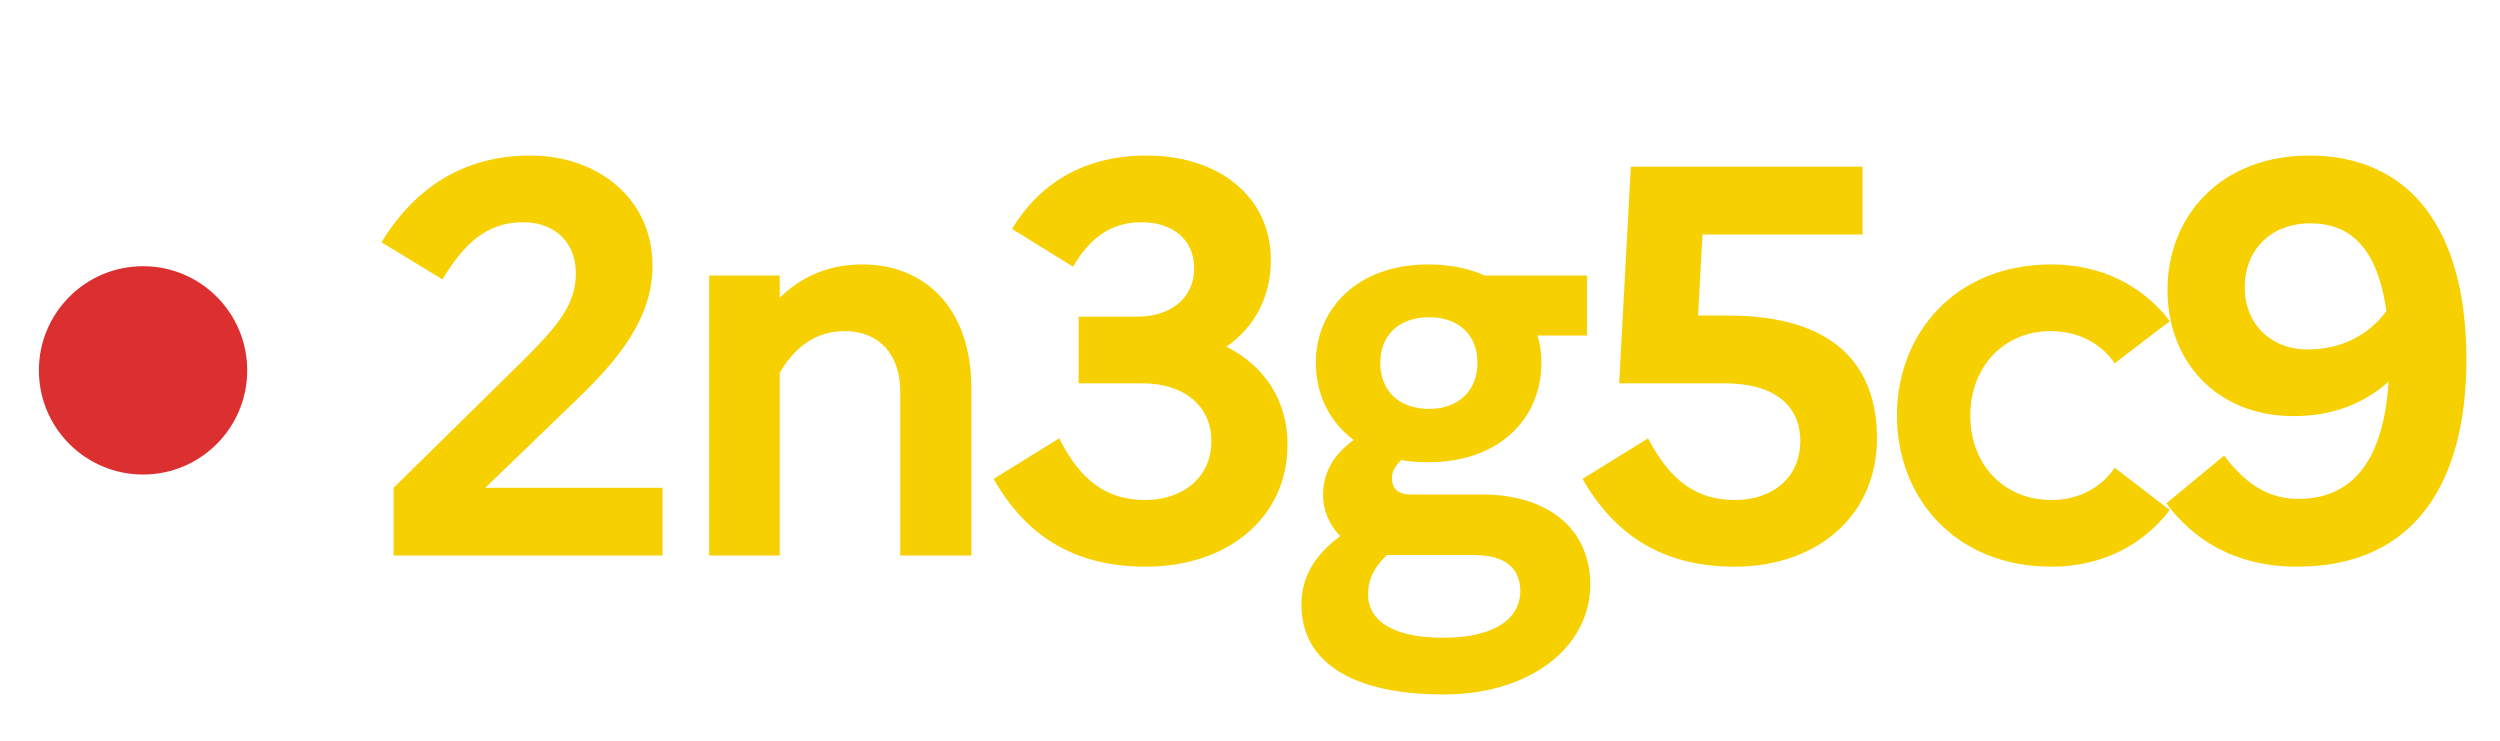
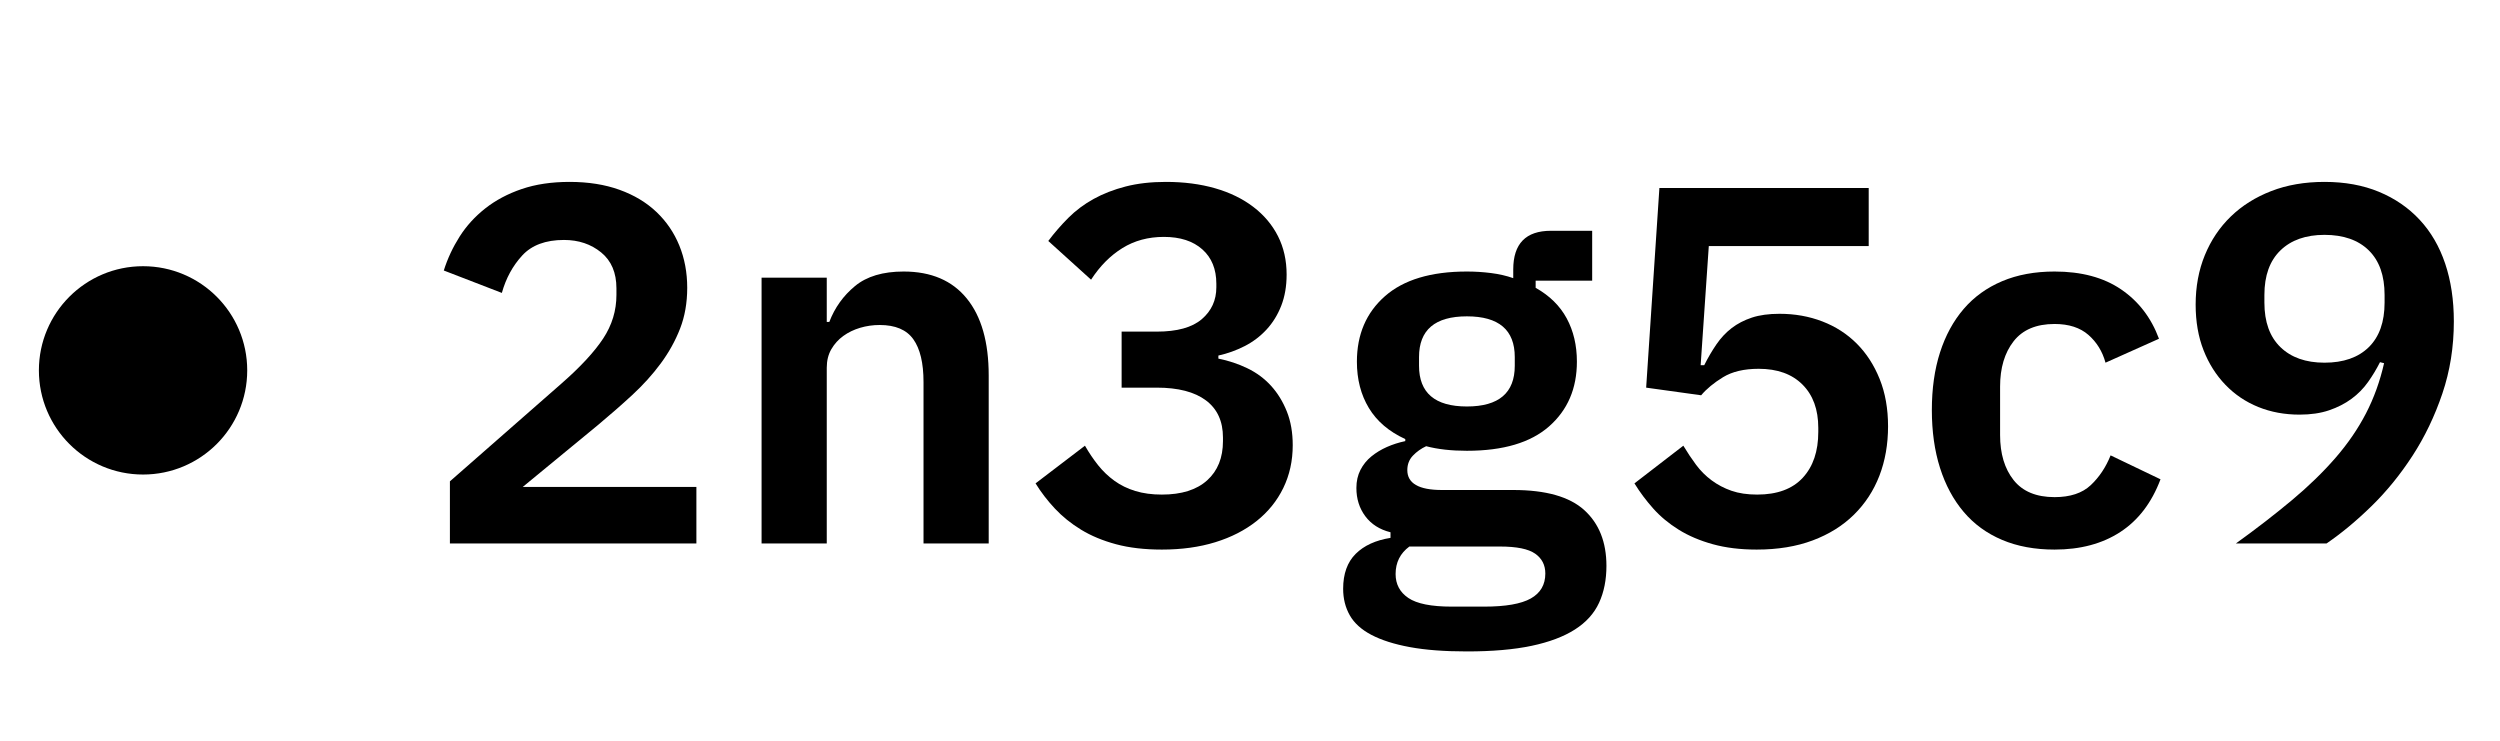
- <svg xmlns="http://www.w3.org/2000/svg" width="100%" height="100%" viewBox="0 0 108 32" version="1.1" xml:space="preserve" style="fill-rule:evenodd;clip-rule:evenodd;stroke-linejoin:round;stroke-miterlimit:2;">
-   <g transform="matrix(1,0,0,1,-8.32012,1)">
-     <g transform="matrix(4.04167,0,0,2.55556,-51.4299,-35.8333)">
-       <g transform="matrix(5.93814,0,0,9.3913,18.6463,23.0217)">
-         <path d="M0.058,-0L0.542,-0L0.542,-0.122L0.223,-0.122L0.392,-0.285C0.461,-0.352 0.524,-0.426 0.524,-0.522C0.524,-0.642 0.426,-0.72 0.304,-0.72C0.182,-0.72 0.095,-0.66 0.036,-0.564L0.146,-0.497C0.183,-0.559 0.224,-0.6 0.291,-0.6C0.346,-0.6 0.386,-0.566 0.386,-0.508C0.386,-0.451 0.352,-0.413 0.298,-0.358L0.058,-0.122L0.058,-0Z" style="fill:rgb(246,208,1);fill-rule:nonzero;" />
-       </g>
-       <g transform="matrix(5.93814,0,0,9.3913,21.9122,23.0217)">
-         <path d="M0.076,-0L0.203,-0L0.203,-0.329C0.222,-0.361 0.256,-0.404 0.32,-0.404C0.382,-0.404 0.42,-0.362 0.42,-0.295L0.42,-0L0.548,-0L0.548,-0.3C0.548,-0.449 0.461,-0.524 0.352,-0.524C0.285,-0.524 0.238,-0.498 0.203,-0.464L0.203,-0.504L0.076,-0.504L0.076,-0Z" style="fill:rgb(246,208,1);fill-rule:nonzero;" />
-       </g>
-       <g transform="matrix(5.93814,0,0,9.3913,25.2732,23.0217)">
-         <path d="M0.551,-0.2C0.551,-0.277 0.512,-0.34 0.441,-0.376C0.493,-0.412 0.521,-0.467 0.521,-0.532C0.521,-0.647 0.426,-0.72 0.298,-0.72C0.185,-0.72 0.106,-0.671 0.055,-0.588L0.165,-0.52C0.194,-0.57 0.232,-0.6 0.288,-0.6C0.343,-0.6 0.383,-0.57 0.383,-0.517C0.383,-0.463 0.34,-0.43 0.281,-0.43L0.175,-0.43L0.175,-0.31L0.29,-0.31C0.364,-0.31 0.414,-0.27 0.414,-0.206C0.414,-0.141 0.363,-0.1 0.295,-0.1C0.226,-0.1 0.179,-0.134 0.14,-0.211L0.022,-0.138C0.079,-0.038 0.164,0.02 0.296,0.02C0.442,0.02 0.551,-0.067 0.551,-0.2Z" style="fill:rgb(246,208,1);fill-rule:nonzero;" />
-       </g>
-       <g transform="matrix(5.93814,0,0,9.3913,28.5392,23.0217)">
-         <path d="M0.026,0.088C0.026,0.194 0.121,0.25 0.282,0.25C0.439,0.25 0.546,0.164 0.546,0.052C0.546,-0.042 0.477,-0.11 0.35,-0.11L0.223,-0.11C0.2,-0.11 0.189,-0.12 0.189,-0.14C0.189,-0.151 0.195,-0.162 0.206,-0.172C0.221,-0.169 0.237,-0.168 0.254,-0.168C0.384,-0.168 0.458,-0.248 0.458,-0.347C0.458,-0.364 0.456,-0.38 0.451,-0.396L0.54,-0.396L0.54,-0.504L0.356,-0.504C0.327,-0.517 0.293,-0.524 0.254,-0.524C0.128,-0.524 0.052,-0.445 0.052,-0.347C0.052,-0.291 0.076,-0.241 0.12,-0.208C0.082,-0.18 0.065,-0.148 0.065,-0.108C0.065,-0.082 0.076,-0.055 0.096,-0.035C0.051,-0.002 0.026,0.038 0.026,0.088ZM0.256,-0.264C0.201,-0.264 0.168,-0.297 0.168,-0.347C0.168,-0.396 0.201,-0.429 0.256,-0.429C0.309,-0.429 0.343,-0.397 0.343,-0.347C0.343,-0.297 0.309,-0.264 0.256,-0.264ZM0.146,0.07C0.146,0.039 0.161,0.017 0.18,-0.001L0.336,-0.001C0.397,-0.001 0.42,0.026 0.42,0.064C0.42,0.114 0.373,0.148 0.281,0.148C0.192,0.148 0.146,0.118 0.146,0.07Z" style="fill:rgb(246,208,1);fill-rule:nonzero;" />
-       </g>
-       <g transform="matrix(5.93814,0,0,9.3913,31.5558,23.0217)">
-         <path d="M0.09,-0.31L0.28,-0.31C0.367,-0.31 0.416,-0.272 0.416,-0.206C0.416,-0.141 0.367,-0.1 0.298,-0.1C0.23,-0.1 0.182,-0.134 0.142,-0.211L0.024,-0.138C0.082,-0.037 0.168,0.02 0.298,0.02C0.442,0.02 0.554,-0.068 0.554,-0.211C0.554,-0.347 0.472,-0.432 0.286,-0.432L0.232,-0.432L0.24,-0.578L0.528,-0.578L0.528,-0.7L0.111,-0.7L0.09,-0.31Z" style="fill:rgb(246,208,1);fill-rule:nonzero;" />
-       </g>
-       <g transform="matrix(5.93814,0,0,9.3913,34.8218,23.0217)">
-         <path d="M0.318,-0.1C0.233,-0.1 0.172,-0.163 0.172,-0.252C0.172,-0.34 0.233,-0.404 0.316,-0.404C0.368,-0.404 0.408,-0.381 0.432,-0.346L0.531,-0.422C0.484,-0.484 0.41,-0.524 0.318,-0.524C0.144,-0.524 0.04,-0.399 0.04,-0.252C0.04,-0.105 0.144,0.02 0.318,0.02C0.41,0.02 0.484,-0.02 0.531,-0.082L0.432,-0.158C0.408,-0.123 0.368,-0.1 0.318,-0.1Z" style="fill:rgb(246,208,1);fill-rule:nonzero;" />
-       </g>
-       <g transform="matrix(5.93814,0,0,9.3913,37.7908,23.0217)">
-         <path d="M0.26,0.02C0.475,0.02 0.565,-0.135 0.565,-0.353C0.565,-0.587 0.464,-0.72 0.282,-0.72C0.122,-0.72 0.027,-0.61 0.027,-0.478C0.027,-0.35 0.115,-0.251 0.254,-0.251C0.323,-0.251 0.38,-0.273 0.425,-0.313C0.416,-0.175 0.363,-0.102 0.262,-0.102C0.206,-0.102 0.165,-0.132 0.129,-0.18L0.025,-0.094C0.07,-0.033 0.144,0.02 0.26,0.02ZM0.166,-0.483C0.166,-0.549 0.212,-0.598 0.284,-0.598C0.356,-0.598 0.405,-0.554 0.421,-0.44C0.387,-0.394 0.336,-0.371 0.279,-0.371C0.212,-0.371 0.166,-0.418 0.166,-0.483Z" style="fill:rgb(246,208,1);fill-rule:nonzero;" />
-       </g>
+ <svg xmlns="http://www.w3.org/2000/svg" fill="currentColor" width="100%" height="100%" viewBox="0 0 108 32" version="1.1" xml:space="preserve" style="fill-rule:evenodd;clip-rule:evenodd;stroke-linejoin:round;stroke-miterlimit:2;">
+   <g>
+     <g>
+       <path d="M30.084,23.478l-10.648,0l0,-2.684l4.818,-4.224c0.821,-0.719 1.423,-1.368 1.804,-1.947c0.381,-0.579 0.572,-1.206 0.572,-1.881l0,-0.286c0,-0.675 -0.22,-1.192 -0.66,-1.551c-0.44,-0.359 -0.975,-0.539 -1.606,-0.539c-0.792,0 -1.393,0.224 -1.804,0.671c-0.411,0.447 -0.704,0.986 -0.88,1.617l-2.508,-0.968c0.161,-0.513 0.389,-1.001 0.682,-1.463c0.293,-0.462 0.664,-0.869 1.111,-1.221c0.447,-0.352 0.972,-0.631 1.573,-0.836c0.601,-0.205 1.291,-0.308 2.068,-0.308c0.807,0 1.525,0.114 2.156,0.341c0.631,0.227 1.162,0.546 1.595,0.957c0.433,0.411 0.763,0.895 0.99,1.452c0.227,0.557 0.341,1.166 0.341,1.826c0,0.645 -0.103,1.232 -0.308,1.76c-0.205,0.528 -0.484,1.03 -0.836,1.507c-0.352,0.477 -0.763,0.931 -1.232,1.364c-0.469,0.433 -0.968,0.869 -1.496,1.309l-3.234,2.662l7.502,0l0,2.442Z" style="fill-rule:nonzero;" />
+       <path d="M32.9,23.478l0,-11.484l2.816,0l0,1.914l0.11,0c0.235,-0.616 0.605,-1.133 1.111,-1.551c0.506,-0.418 1.206,-0.627 2.101,-0.627c1.188,0 2.097,0.389 2.728,1.166c0.631,0.777 0.946,1.885 0.946,3.322l0,7.26l-2.816,0l0,-6.974c0,-0.821 -0.147,-1.437 -0.44,-1.848c-0.293,-0.411 -0.777,-0.616 -1.452,-0.616c-0.293,0 -0.576,0.04 -0.847,0.121c-0.271,0.081 -0.513,0.198 -0.726,0.352c-0.213,0.154 -0.385,0.345 -0.517,0.572c-0.132,0.227 -0.198,0.495 -0.198,0.803l0,7.59l-2.816,0Z" style="fill-rule:nonzero;" />
+       <path d="M49.972,14.326c0.88,-0 1.529,-0.18 1.947,-0.539c0.418,-0.359 0.627,-0.818 0.627,-1.375l0,-0.154c0,-0.631 -0.202,-1.126 -0.605,-1.485c-0.403,-0.359 -0.957,-0.539 -1.661,-0.539c-0.675,0 -1.272,0.161 -1.793,0.484c-0.521,0.323 -0.972,0.777 -1.353,1.364l-1.848,-1.672c0.264,-0.352 0.554,-0.686 0.869,-1.001c0.315,-0.315 0.678,-0.587 1.089,-0.814c0.411,-0.227 0.873,-0.407 1.386,-0.539c0.513,-0.132 1.093,-0.198 1.738,-0.198c0.777,0 1.485,0.092 2.123,0.275c0.638,0.183 1.188,0.451 1.65,0.803c0.462,0.352 0.818,0.774 1.067,1.265c0.249,0.491 0.374,1.045 0.374,1.661c0,0.499 -0.077,0.946 -0.231,1.342c-0.154,0.396 -0.367,0.741 -0.638,1.034c-0.271,0.293 -0.587,0.532 -0.946,0.715c-0.359,0.183 -0.737,0.319 -1.133,0.407l0,0.132c0.44,0.088 0.858,0.227 1.254,0.418c0.396,0.191 0.737,0.444 1.023,0.759c0.286,0.315 0.513,0.686 0.682,1.111c0.169,0.425 0.253,0.909 0.253,1.452c-0,0.675 -0.136,1.291 -0.407,1.848c-0.271,0.557 -0.656,1.034 -1.155,1.43c-0.499,0.396 -1.093,0.7 -1.782,0.913c-0.689,0.213 -1.459,0.319 -2.31,0.319c-0.748,-0 -1.408,-0.077 -1.98,-0.231c-0.572,-0.154 -1.074,-0.363 -1.507,-0.627c-0.433,-0.264 -0.81,-0.568 -1.133,-0.913c-0.323,-0.345 -0.601,-0.708 -0.836,-1.089l2.134,-1.628c0.176,0.308 0.367,0.59 0.572,0.847c0.205,0.257 0.44,0.48 0.704,0.671c0.264,0.191 0.565,0.337 0.902,0.44c0.337,0.103 0.719,0.154 1.144,0.154c0.851,-0 1.503,-0.205 1.958,-0.616c0.455,-0.411 0.682,-0.975 0.682,-1.694l-0,-0.154c-0,-0.704 -0.246,-1.239 -0.737,-1.606c-0.491,-0.367 -1.199,-0.55 -2.123,-0.55l-1.518,-0l-0,-2.42l1.518,-0Z" style="fill-rule:nonzero;" />
+       <path d="M69.398,24.446c0,0.601 -0.106,1.133 -0.319,1.595c-0.213,0.462 -0.561,0.847 -1.045,1.155c-0.484,0.308 -1.107,0.543 -1.87,0.704c-0.763,0.161 -1.694,0.242 -2.794,0.242c-0.968,0 -1.789,-0.062 -2.464,-0.187c-0.675,-0.125 -1.228,-0.301 -1.661,-0.528c-0.433,-0.227 -0.744,-0.51 -0.935,-0.847c-0.191,-0.337 -0.286,-0.719 -0.286,-1.144c0,-0.645 0.18,-1.148 0.539,-1.507c0.359,-0.359 0.862,-0.59 1.507,-0.693l0,-0.242c-0.469,-0.117 -0.832,-0.348 -1.089,-0.693c-0.257,-0.345 -0.385,-0.752 -0.385,-1.221c0,-0.293 0.059,-0.554 0.176,-0.781c0.117,-0.227 0.275,-0.422 0.473,-0.583c0.198,-0.161 0.422,-0.297 0.671,-0.407c0.249,-0.11 0.513,-0.194 0.792,-0.253l0,-0.088c-0.704,-0.323 -1.228,-0.77 -1.573,-1.342c-0.345,-0.572 -0.517,-1.239 -0.517,-2.002c0,-1.173 0.403,-2.116 1.21,-2.827c0.807,-0.711 1.987,-1.067 3.542,-1.067c0.352,0 0.7,0.022 1.045,0.066c0.345,0.044 0.664,0.117 0.957,0.22l0,-0.374c0,-1.115 0.543,-1.672 1.628,-1.672l1.782,0l0,2.156l-2.442,0l0,0.308c0.601,0.337 1.049,0.777 1.342,1.32c0.293,0.543 0.44,1.166 0.44,1.87c0,1.159 -0.4,2.09 -1.199,2.794c-0.799,0.704 -1.984,1.056 -3.553,1.056c-0.675,0 -1.261,-0.066 -1.76,-0.198c-0.22,0.103 -0.411,0.238 -0.572,0.407c-0.161,0.169 -0.242,0.378 -0.242,0.627c0,0.572 0.499,0.858 1.496,0.858l3.08,0c1.408,0 2.431,0.29 3.069,0.869c0.638,0.579 0.957,1.382 0.957,2.409Zm-2.64,0.33c0,-0.367 -0.147,-0.653 -0.44,-0.858c-0.293,-0.205 -0.799,-0.308 -1.518,-0.308l-3.916,0c-0.396,0.293 -0.594,0.689 -0.594,1.188c0,0.44 0.183,0.785 0.55,1.034c0.367,0.249 0.99,0.374 1.87,0.374l1.408,0c0.924,0 1.595,-0.117 2.013,-0.352c0.418,-0.235 0.627,-0.594 0.627,-1.078Zm-3.388,-7.216c1.379,0 2.068,-0.587 2.068,-1.76l0,-0.374c0,-1.173 -0.689,-1.76 -2.068,-1.76c-1.379,0 -2.068,0.587 -2.068,1.76l0,0.374c0,1.173 0.689,1.76 2.068,1.76Z" style="fill-rule:nonzero;" />
+       <path d="M80.728,10.63l-6.908,0l-0.352,5.148l0.154,0c0.161,-0.323 0.337,-0.623 0.528,-0.902c0.191,-0.279 0.411,-0.513 0.66,-0.704c0.249,-0.191 0.539,-0.341 0.869,-0.451c0.33,-0.11 0.73,-0.165 1.199,-0.165c0.66,0 1.276,0.11 1.848,0.33c0.572,0.22 1.067,0.539 1.485,0.957c0.418,0.418 0.748,0.928 0.99,1.529c0.242,0.601 0.363,1.283 0.363,2.046c0,0.777 -0.125,1.489 -0.374,2.134c-0.249,0.645 -0.616,1.206 -1.1,1.683c-0.484,0.477 -1.078,0.847 -1.782,1.111c-0.704,0.264 -1.511,0.396 -2.42,0.396c-0.704,-0 -1.335,-0.077 -1.892,-0.231c-0.557,-0.154 -1.049,-0.363 -1.474,-0.627c-0.425,-0.264 -0.792,-0.568 -1.1,-0.913c-0.308,-0.345 -0.579,-0.708 -0.814,-1.089l2.112,-1.628c0.176,0.293 0.359,0.568 0.55,0.825c0.191,0.257 0.414,0.48 0.671,0.671c0.257,0.191 0.543,0.341 0.858,0.451c0.315,0.11 0.686,0.165 1.111,0.165c0.865,-0 1.522,-0.242 1.969,-0.726c0.447,-0.484 0.671,-1.144 0.671,-1.98l-0,-0.176c-0,-0.792 -0.227,-1.415 -0.682,-1.87c-0.455,-0.455 -1.085,-0.682 -1.892,-0.682c-0.631,-0 -1.144,0.121 -1.54,0.363c-0.396,0.242 -0.711,0.502 -0.946,0.781l-2.376,-0.33l0.572,-8.624l9.042,-0l-0,2.508Z" style="fill-rule:nonzero;" />
+       <path d="M88.758,23.742c-0.851,0 -1.606,-0.139 -2.266,-0.418c-0.66,-0.279 -1.214,-0.682 -1.661,-1.21c-0.447,-0.528 -0.788,-1.162 -1.023,-1.903c-0.235,-0.741 -0.352,-1.573 -0.352,-2.497c0,-0.924 0.117,-1.753 0.352,-2.486c0.235,-0.733 0.576,-1.36 1.023,-1.881c0.447,-0.521 1.001,-0.92 1.661,-1.199c0.66,-0.279 1.415,-0.418 2.266,-0.418c1.159,-0 2.116,0.257 2.871,0.77c0.755,0.513 1.302,1.225 1.639,2.134l-2.31,1.034c-0.132,-0.484 -0.378,-0.884 -0.737,-1.199c-0.359,-0.315 -0.847,-0.473 -1.463,-0.473c-0.792,0 -1.382,0.249 -1.771,0.748c-0.389,0.499 -0.583,1.151 -0.583,1.958l0,2.09c0,0.807 0.194,1.456 0.583,1.947c0.389,0.491 0.979,0.737 1.771,0.737c0.675,0 1.195,-0.172 1.562,-0.517c0.367,-0.345 0.653,-0.774 0.858,-1.287l2.156,1.034c-0.381,1.012 -0.961,1.771 -1.738,2.277c-0.777,0.506 -1.723,0.759 -2.838,0.759Z" style="fill-rule:nonzero;" />
+       <path d="M106.006,13.886c0,1.1 -0.165,2.138 -0.495,3.113c-0.33,0.975 -0.759,1.87 -1.287,2.684c-0.528,0.814 -1.118,1.54 -1.771,2.178c-0.653,0.638 -1.302,1.177 -1.947,1.617l-3.916,-0c0.895,-0.645 1.701,-1.269 2.42,-1.87c0.719,-0.601 1.346,-1.21 1.881,-1.826c0.535,-0.616 0.975,-1.258 1.32,-1.925c0.345,-0.667 0.605,-1.39 0.781,-2.167l-0.176,-0.044c-0.147,0.293 -0.319,0.579 -0.517,0.858c-0.198,0.279 -0.436,0.521 -0.715,0.726c-0.279,0.205 -0.601,0.37 -0.968,0.495c-0.367,0.125 -0.792,0.187 -1.276,0.187c-0.645,0 -1.239,-0.11 -1.782,-0.33c-0.543,-0.22 -1.016,-0.539 -1.419,-0.957c-0.403,-0.418 -0.719,-0.917 -0.946,-1.496c-0.227,-0.579 -0.341,-1.236 -0.341,-1.969c0,-0.777 0.132,-1.489 0.396,-2.134c0.264,-0.645 0.638,-1.203 1.122,-1.672c0.484,-0.469 1.067,-0.836 1.749,-1.1c0.682,-0.264 1.448,-0.396 2.299,-0.396c0.88,-0 1.665,0.143 2.354,0.429c0.689,0.286 1.276,0.689 1.76,1.21c0.484,0.521 0.851,1.151 1.1,1.892c0.249,0.741 0.374,1.573 0.374,2.497Zm-5.588,1.782c0.821,0 1.459,-0.224 1.914,-0.671c0.455,-0.447 0.682,-1.089 0.682,-1.925l-0,-0.33c-0,-0.836 -0.227,-1.478 -0.682,-1.925c-0.455,-0.447 -1.093,-0.671 -1.914,-0.671c-0.807,0 -1.441,0.224 -1.903,0.671c-0.462,0.447 -0.693,1.089 -0.693,1.925l0,0.33c0,0.836 0.231,1.478 0.693,1.925c0.462,0.447 1.096,0.671 1.903,0.671Z" style="fill-rule:nonzero;" />
    </g>
-     <g transform="matrix(1.125,0,0,1.125,-0.125,-1.875)">
-       <circle cx="13" cy="15" r="4" style="fill:rgb(220,48,48);" />
-     </g>
+     <circle cx="6.18" cy="16" r="4.5" />
  </g>
</svg>
